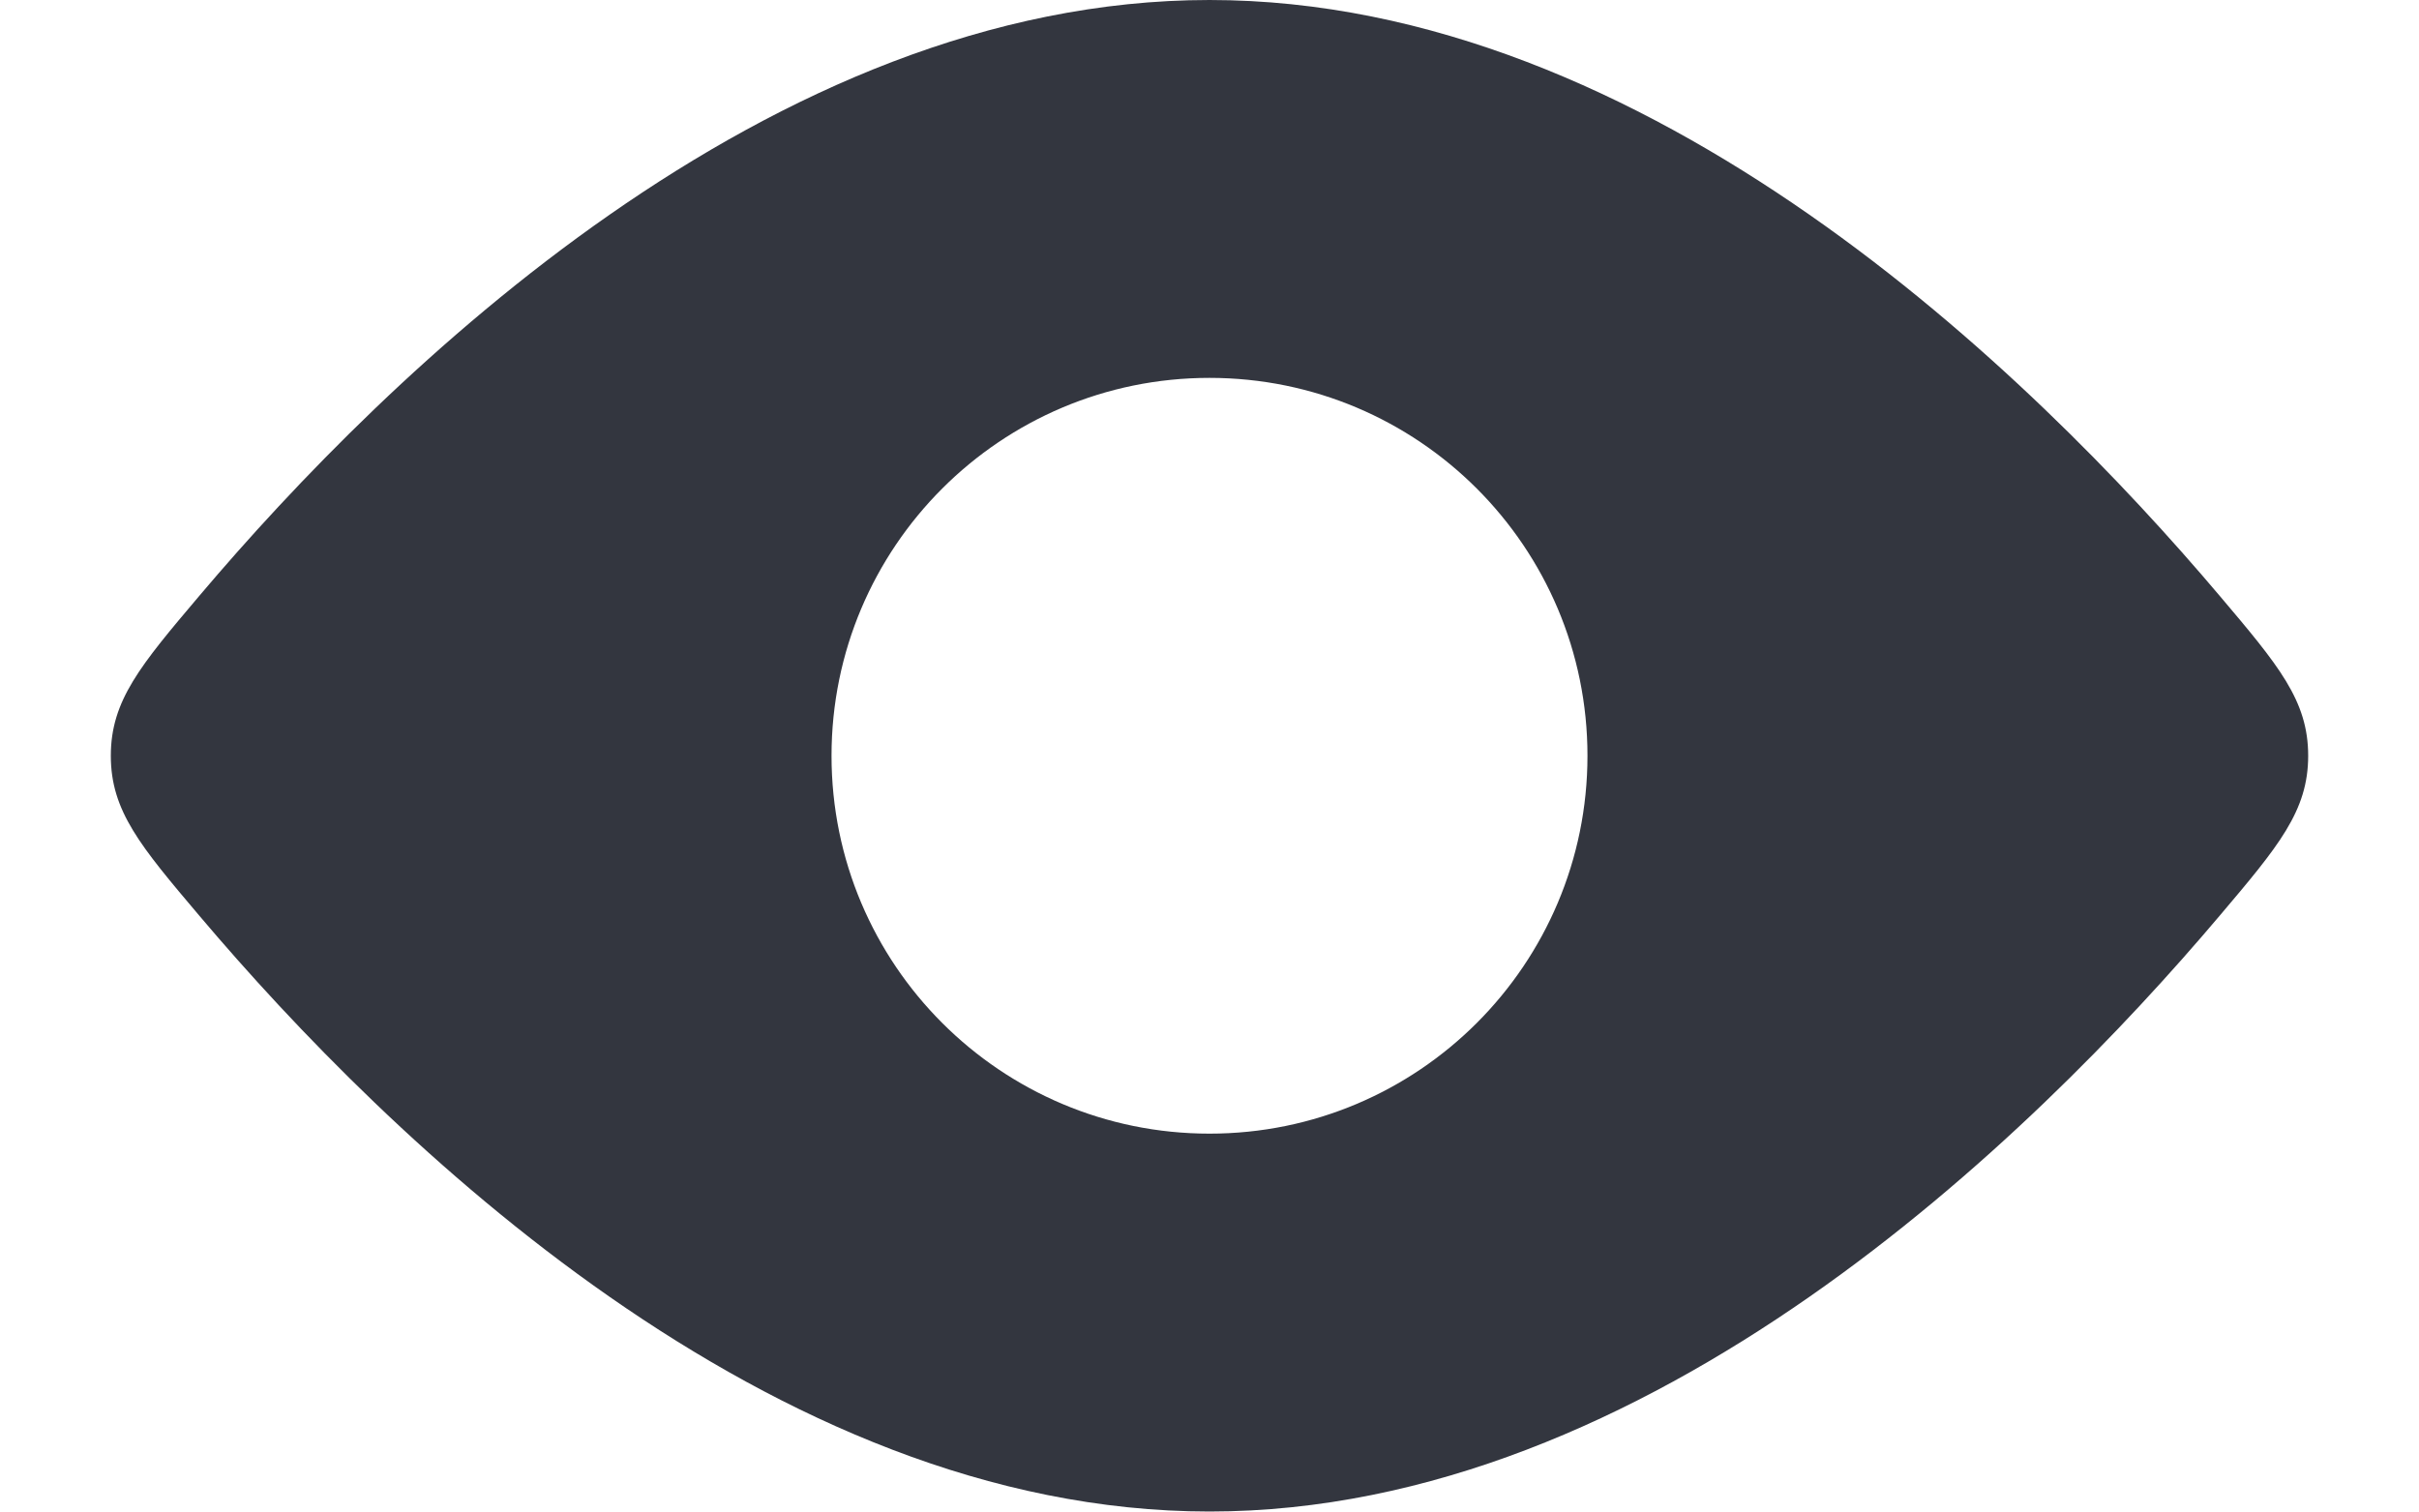
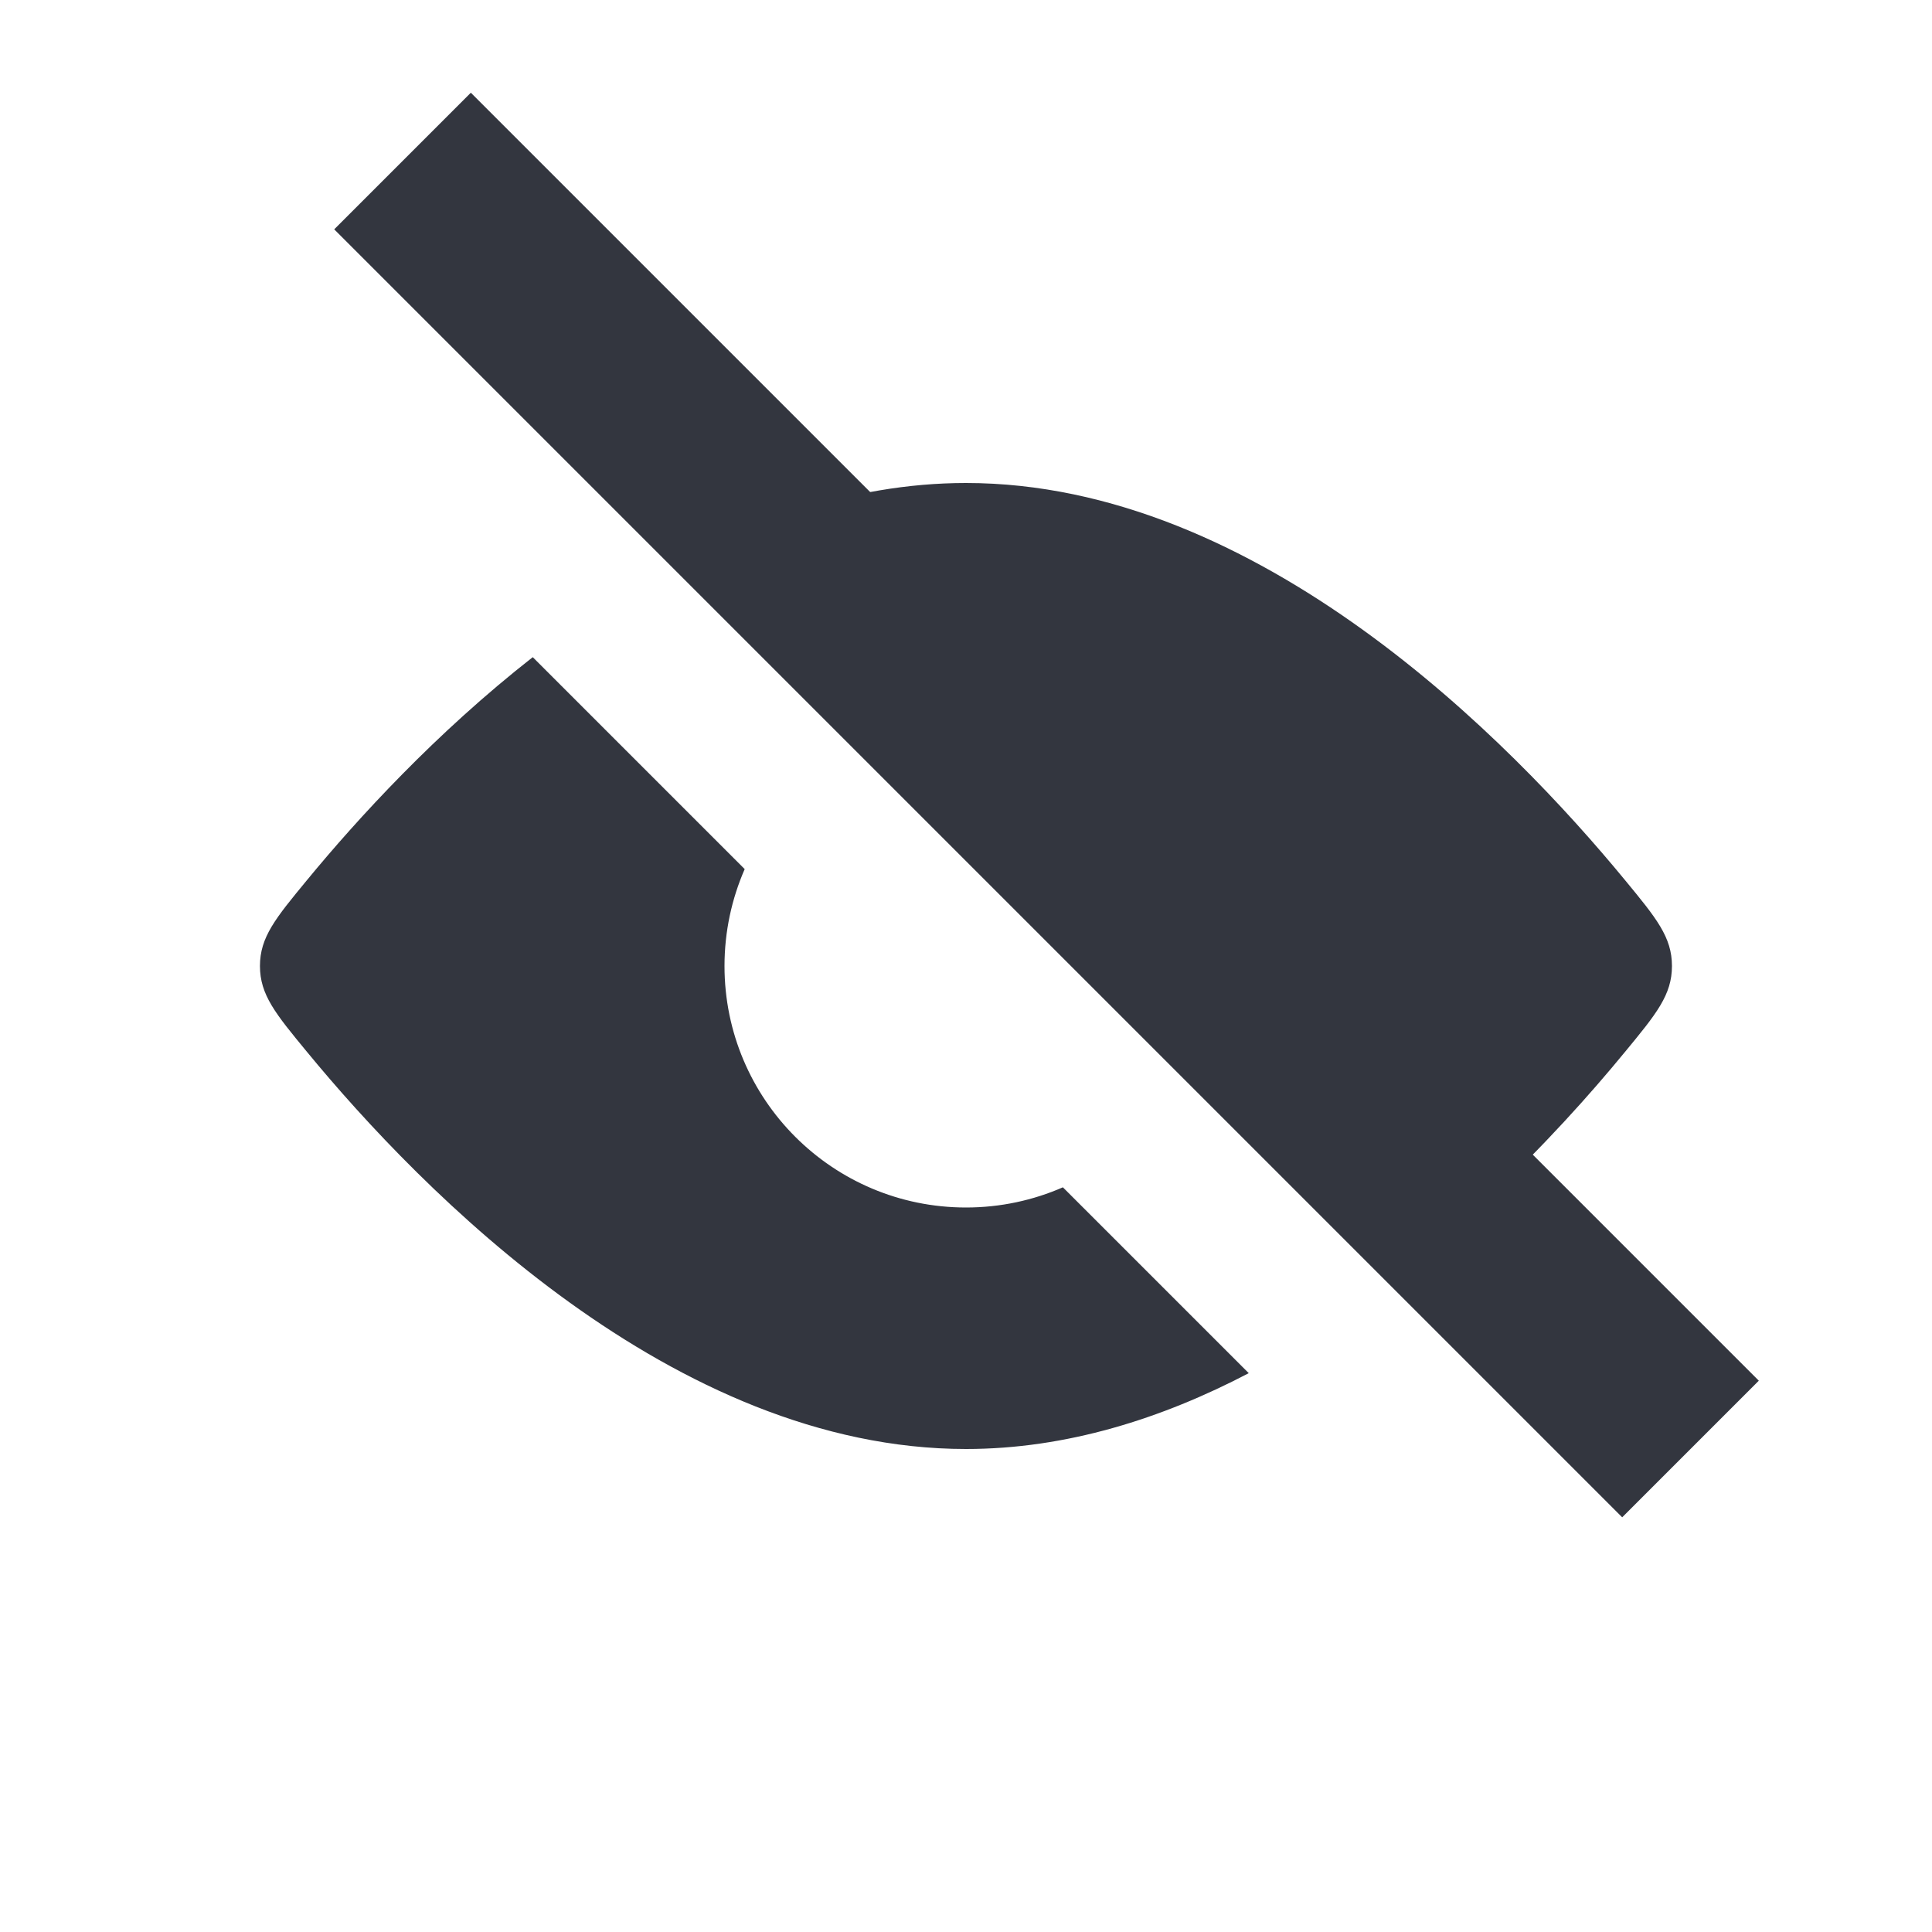
- <svg xmlns="http://www.w3.org/2000/svg" width="16" height="10" viewBox="0 0 16 10" fill="none">
-   <path fill-rule="evenodd" clip-rule="evenodd" d="M15.267 5C15.267 4.634 15.071 4.402 14.68 3.94C13.438 2.472 10.913 0 8 0C5.087 0 2.562 2.472 1.32 3.94C0.929 4.402 0.733 4.634 0.733 5C0.733 5.366 0.929 5.598 1.32 6.06C2.562 7.528 5.087 10 8 10C10.913 10 13.438 7.528 14.68 6.06C15.071 5.598 15.267 5.366 15.267 5ZM8 7.5C9.381 7.5 10.5 6.381 10.5 5C10.5 3.619 9.381 2.5 8 2.5C6.619 2.5 5.5 3.619 5.5 5C5.5 6.381 6.619 7.5 8 7.5Z" fill="#33363F" />
+ <svg xmlns="http://www.w3.org/2000/svg" width="20" height="20" viewBox="0 0 20 20" fill="none">
+   <path fill-rule="evenodd" clip-rule="evenodd" d="M15.382 12.427C15.975 11.873 16.465 11.324 16.823 10.888C17.147 10.495 17.308 10.299 17.308 10C17.308 9.701 17.147 9.505 16.823 9.112C15.64 7.675 13.03 5 10 5C9.395 5 8.807 5.107 8.243 5.289L10.506 7.551C11.481 7.752 12.248 8.519 12.449 9.494L15.382 12.427ZM7.709 8.997C7.575 9.304 7.5 9.643 7.5 10C7.5 11.381 8.619 12.5 10 12.5C10.357 12.5 10.696 12.425 11.003 12.291L12.927 14.215C12.027 14.686 11.038 15 10 15C6.97 15 4.36 12.325 3.177 10.888C2.853 10.495 2.691 10.299 2.691 10C2.691 9.701 2.853 9.505 3.177 9.112C3.703 8.473 4.512 7.588 5.515 6.803L7.709 8.997Z" fill="#33363F" />
+   <path d="M4.167 1.667L17.5 15" stroke="#33363F" stroke-width="2" />
</svg>
